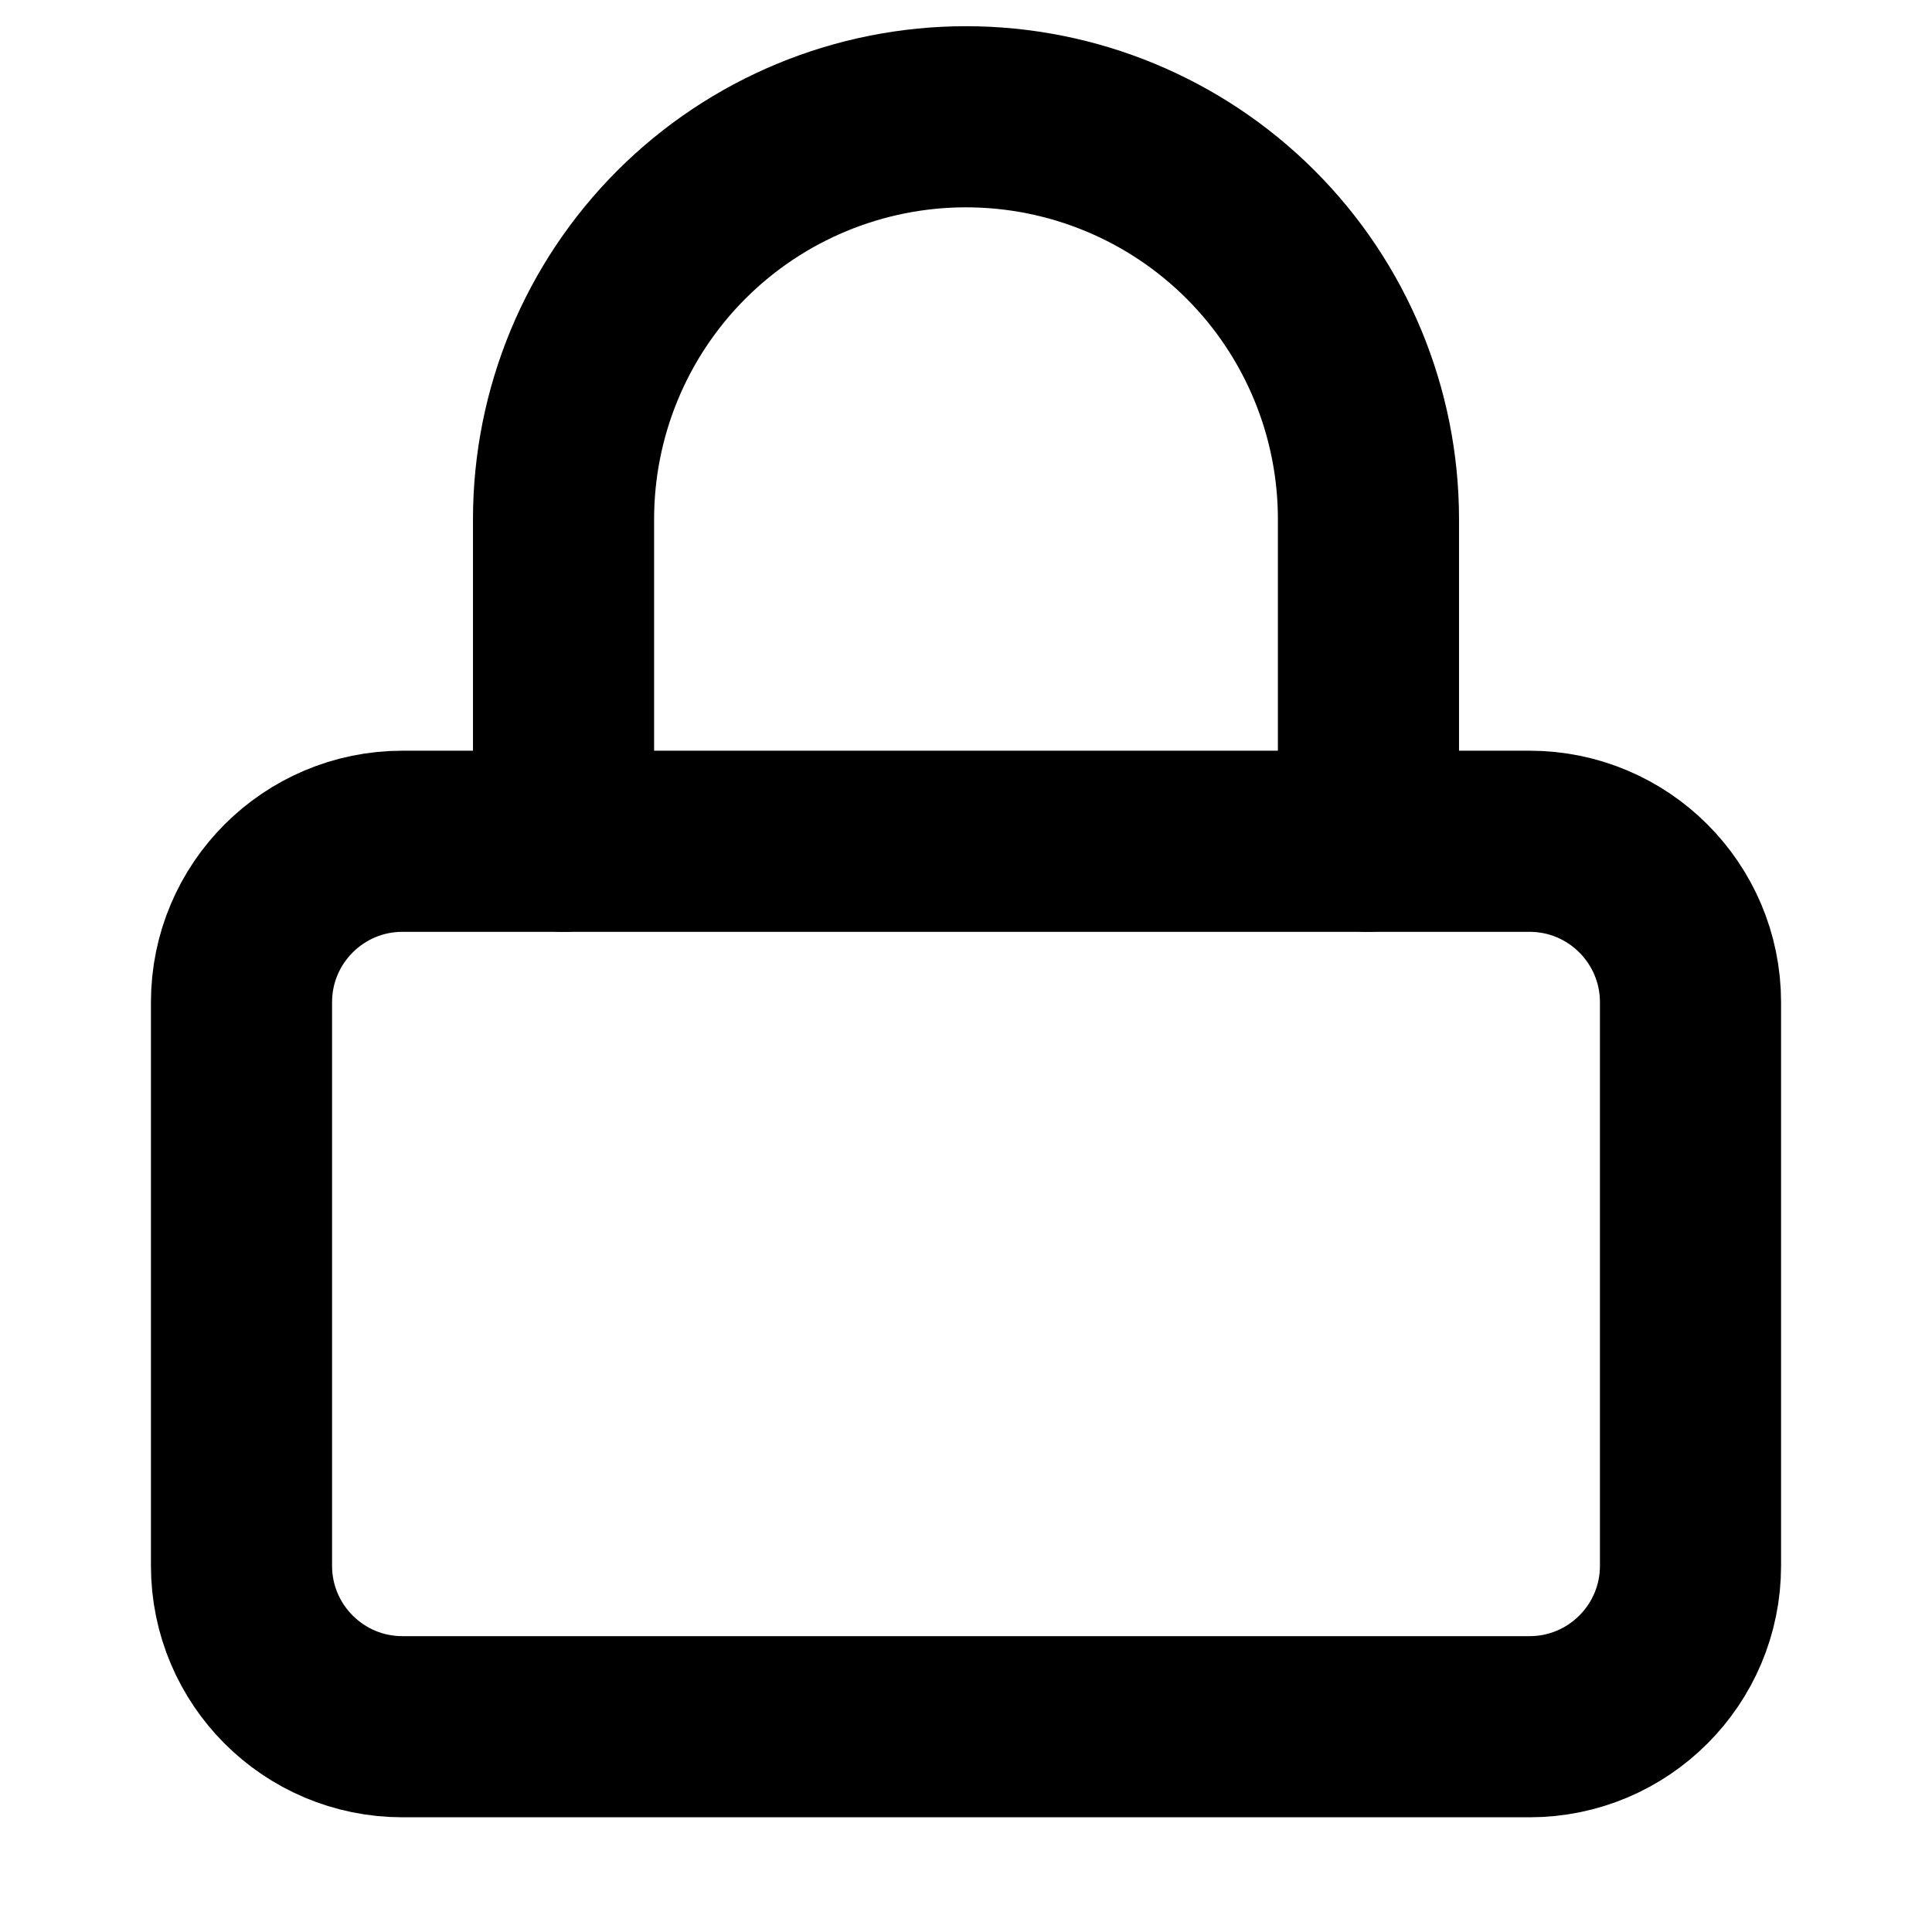
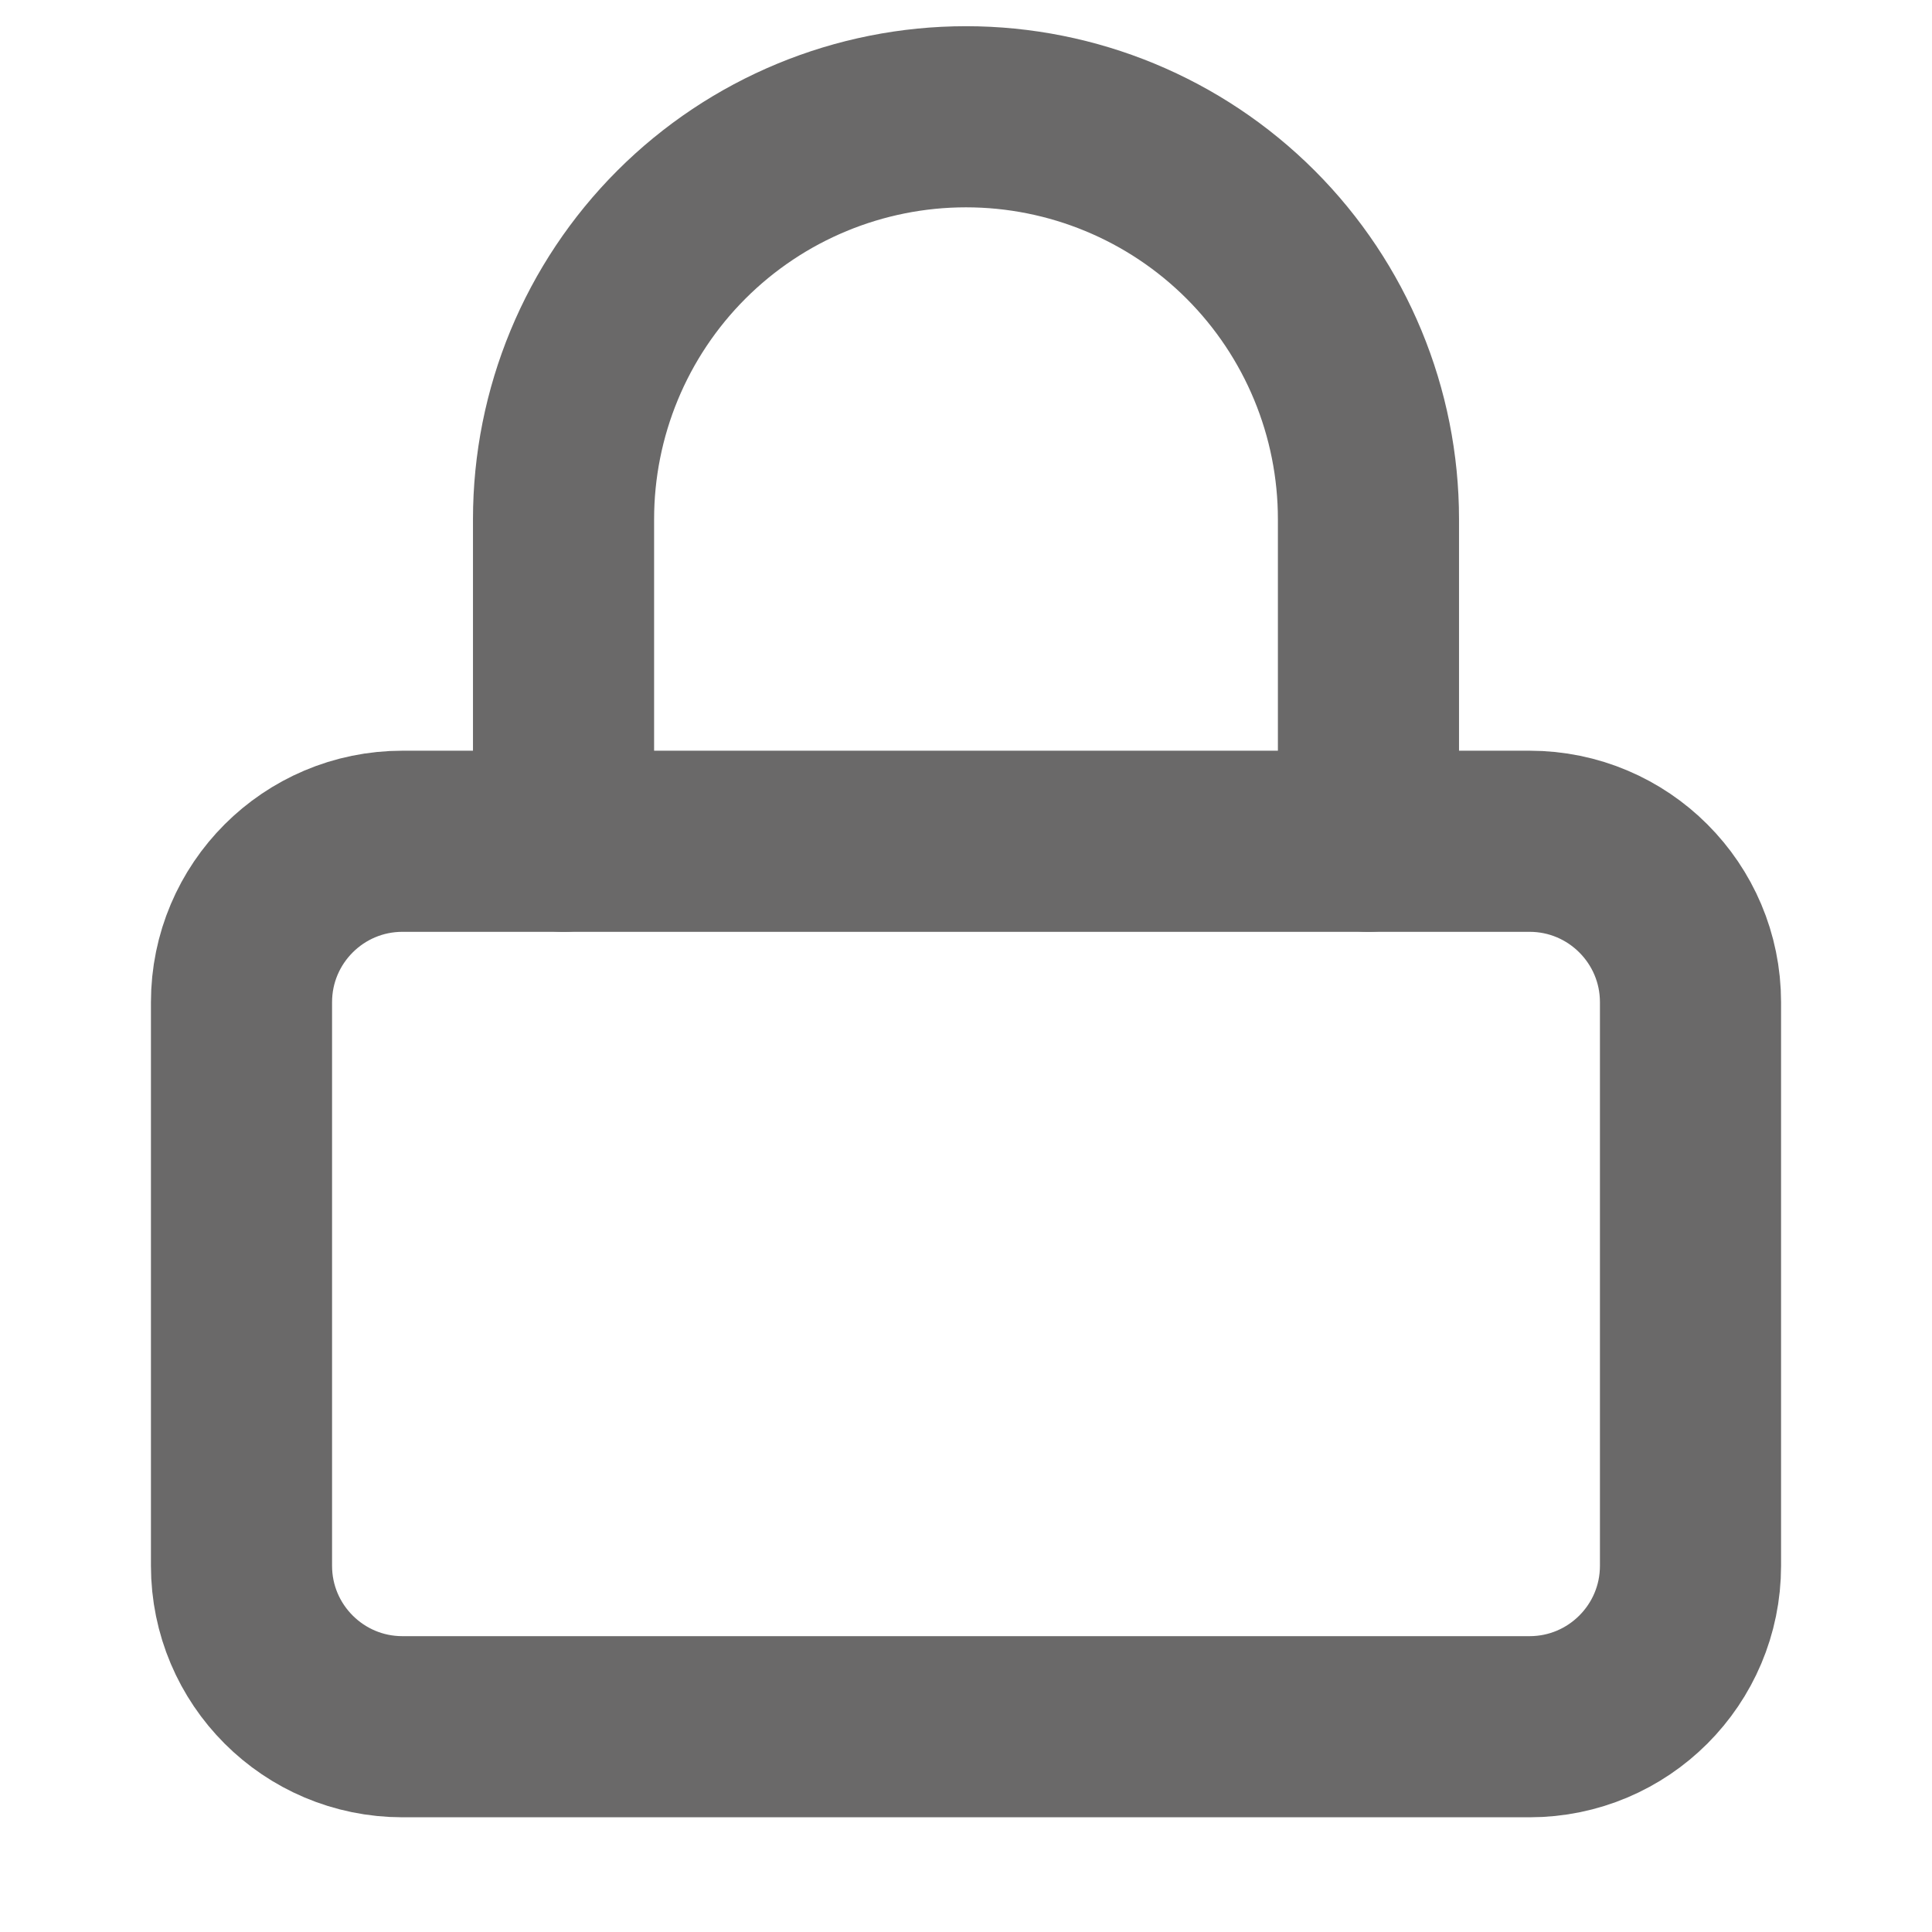
<svg xmlns="http://www.w3.org/2000/svg" width="16" height="16" viewBox="0 0 16 16" fill="none">
-   <path d="M12.667 6.967H3.333C2.597 6.967 2 7.564 2 8.3V12.967C2 13.703 2.597 14.3 3.333 14.3H12.667C13.403 14.3 14 13.703 14 12.967V8.3C14 7.564 13.403 6.967 12.667 6.967Z" stroke="currentColor" stroke-width="1.5" stroke-linecap="round" stroke-linejoin="round" />
-   <path d="M4.667 6.967V4.3C4.667 3.416 5.018 2.568 5.643 1.943C6.268 1.318 7.116 0.967 8 0.967C8.884 0.967 9.732 1.318 10.357 1.943C10.982 2.568 11.333 3.416 11.333 4.3V6.967" stroke="currentColor" stroke-width="1.5" stroke-linecap="round" stroke-linejoin="round" />
+   <path d="M12.667 6.967H3.333C2.597 6.967 2 7.564 2 8.3V12.967C2 13.703 2.597 14.3 3.333 14.3H12.667C13.403 14.3 14 13.703 14 12.967V8.3C14 7.564 13.403 6.967 12.667 6.967Z" stroke="#6a6969" stroke-width="1.5" stroke-linecap="round" stroke-linejoin="round" />
+   <path d="M4.667 6.967V4.3C4.667 3.416 5.018 2.568 5.643 1.943C6.268 1.318 7.116 0.967 8 0.967C8.884 0.967 9.732 1.318 10.357 1.943C10.982 2.568 11.333 3.416 11.333 4.3V6.967" stroke="#6a6969" stroke-width="1.5" stroke-linecap="round" stroke-linejoin="round" />
</svg>
